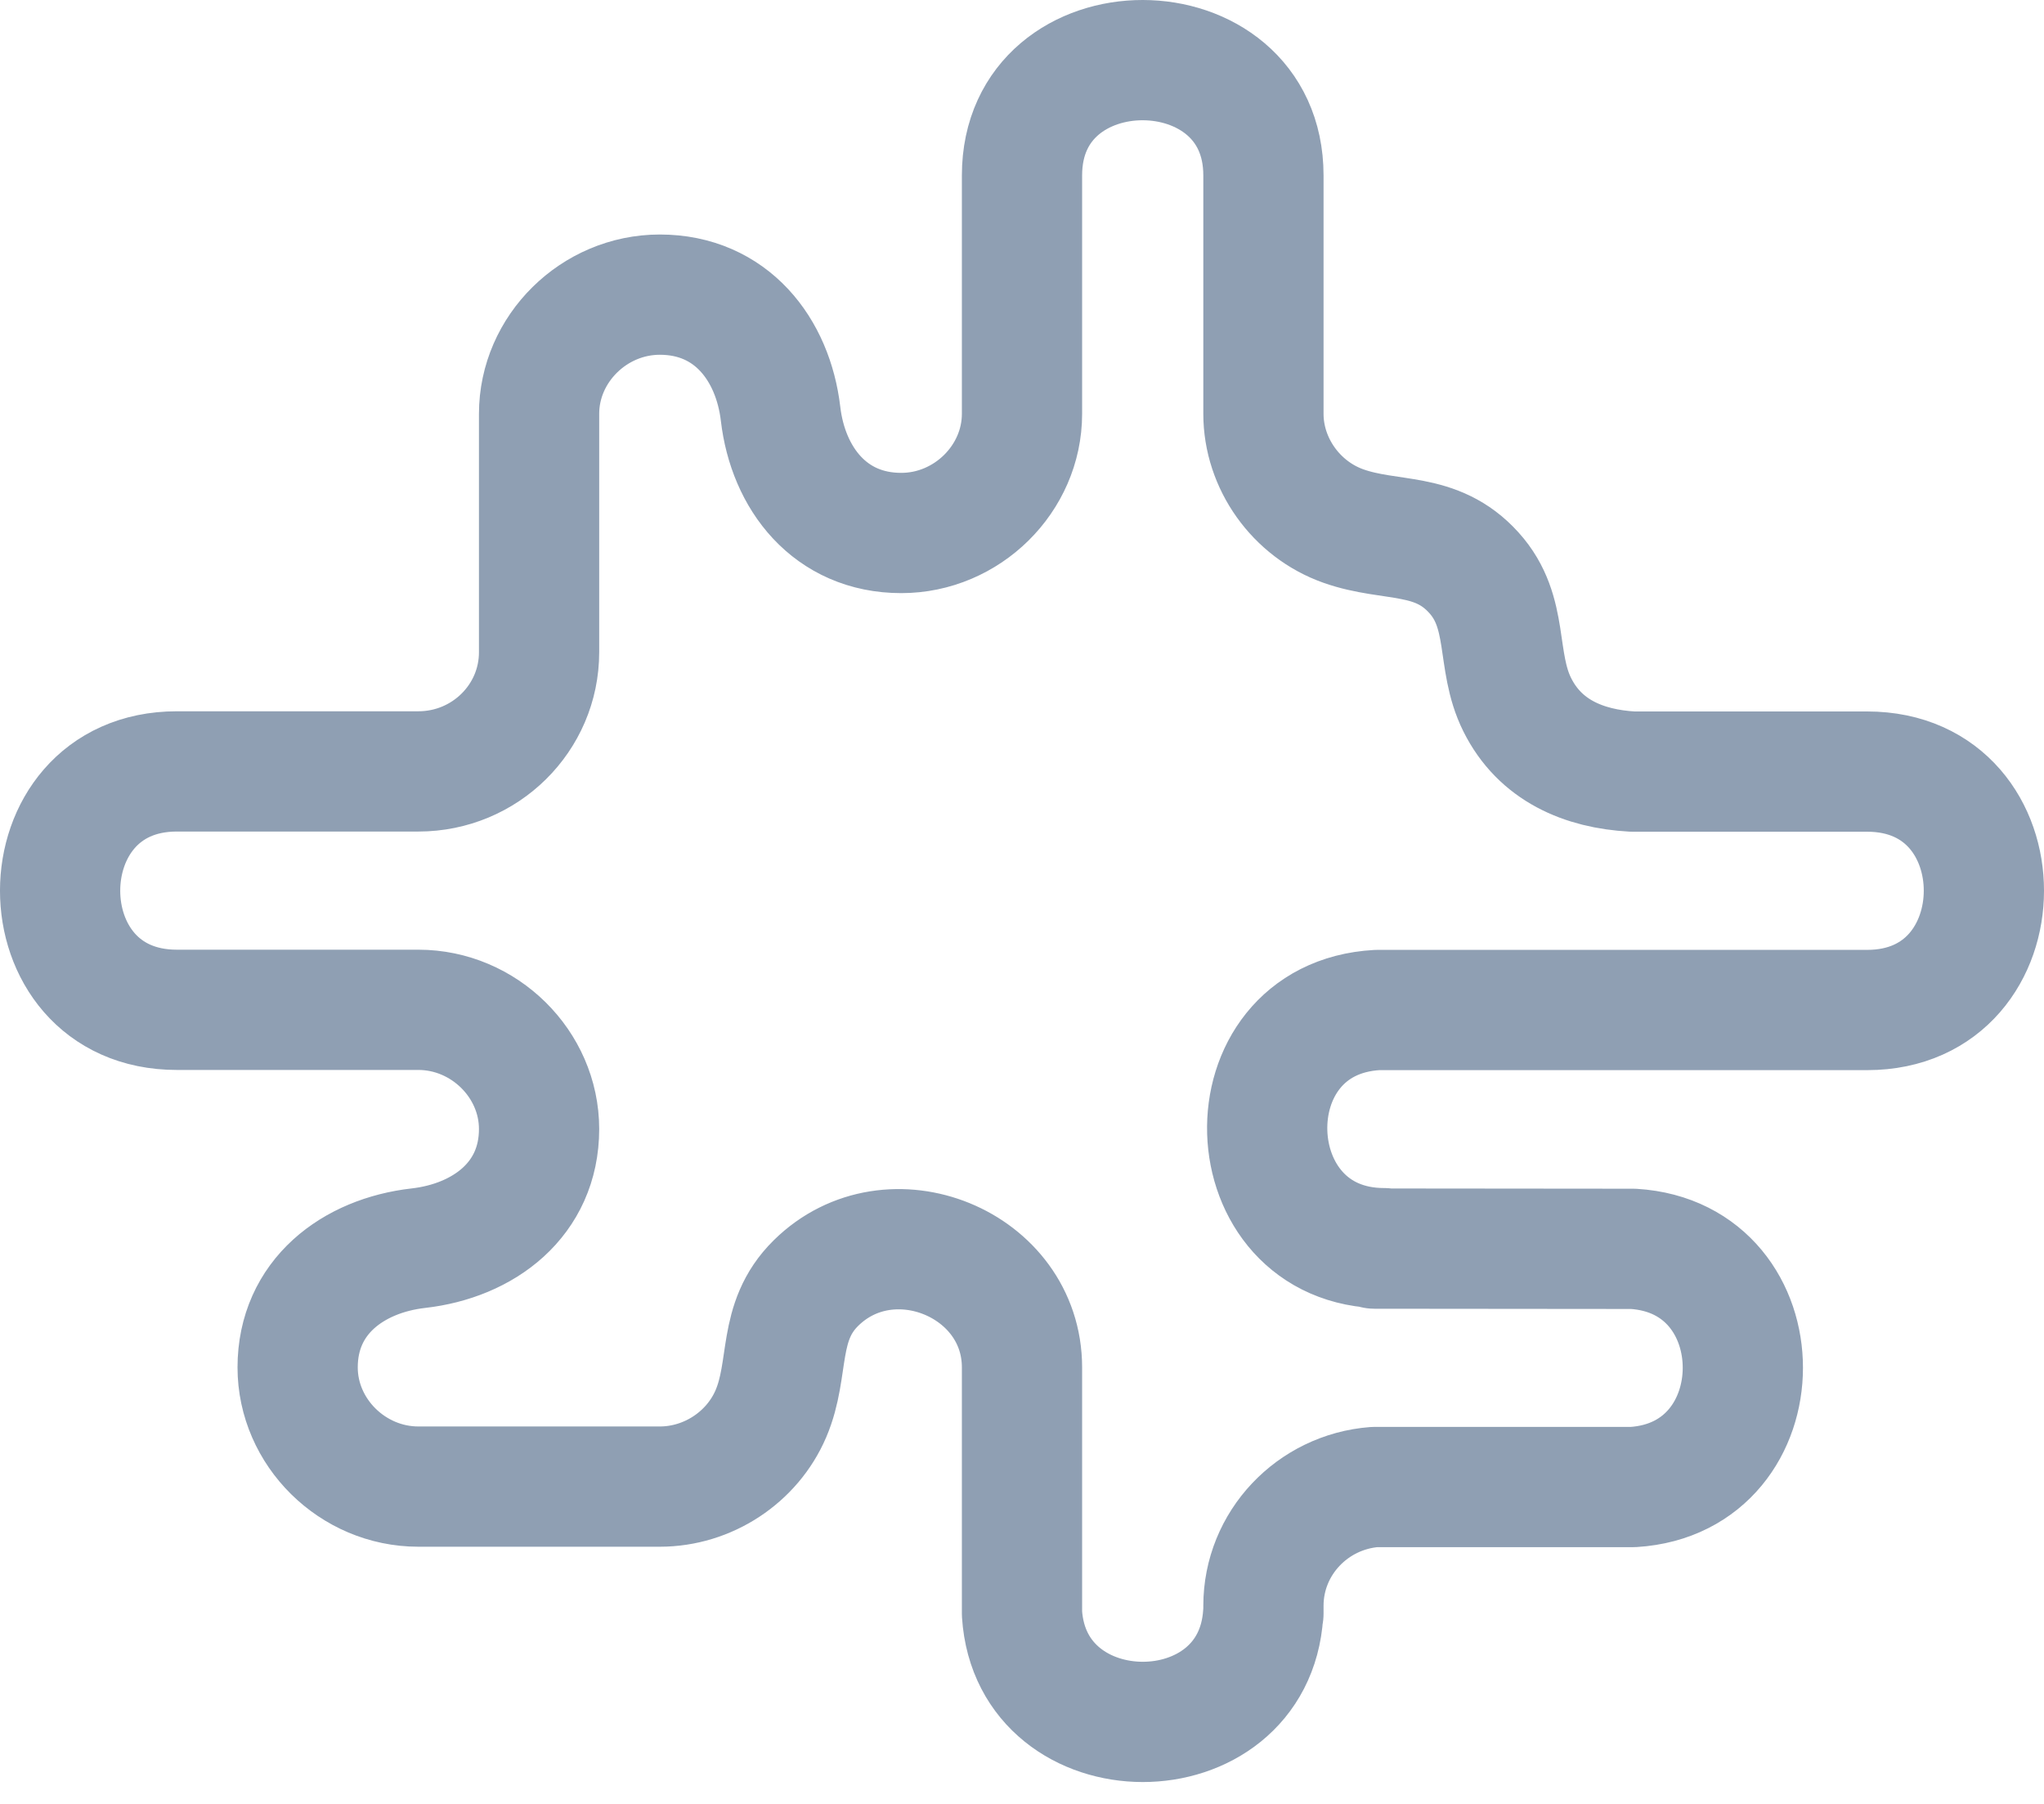
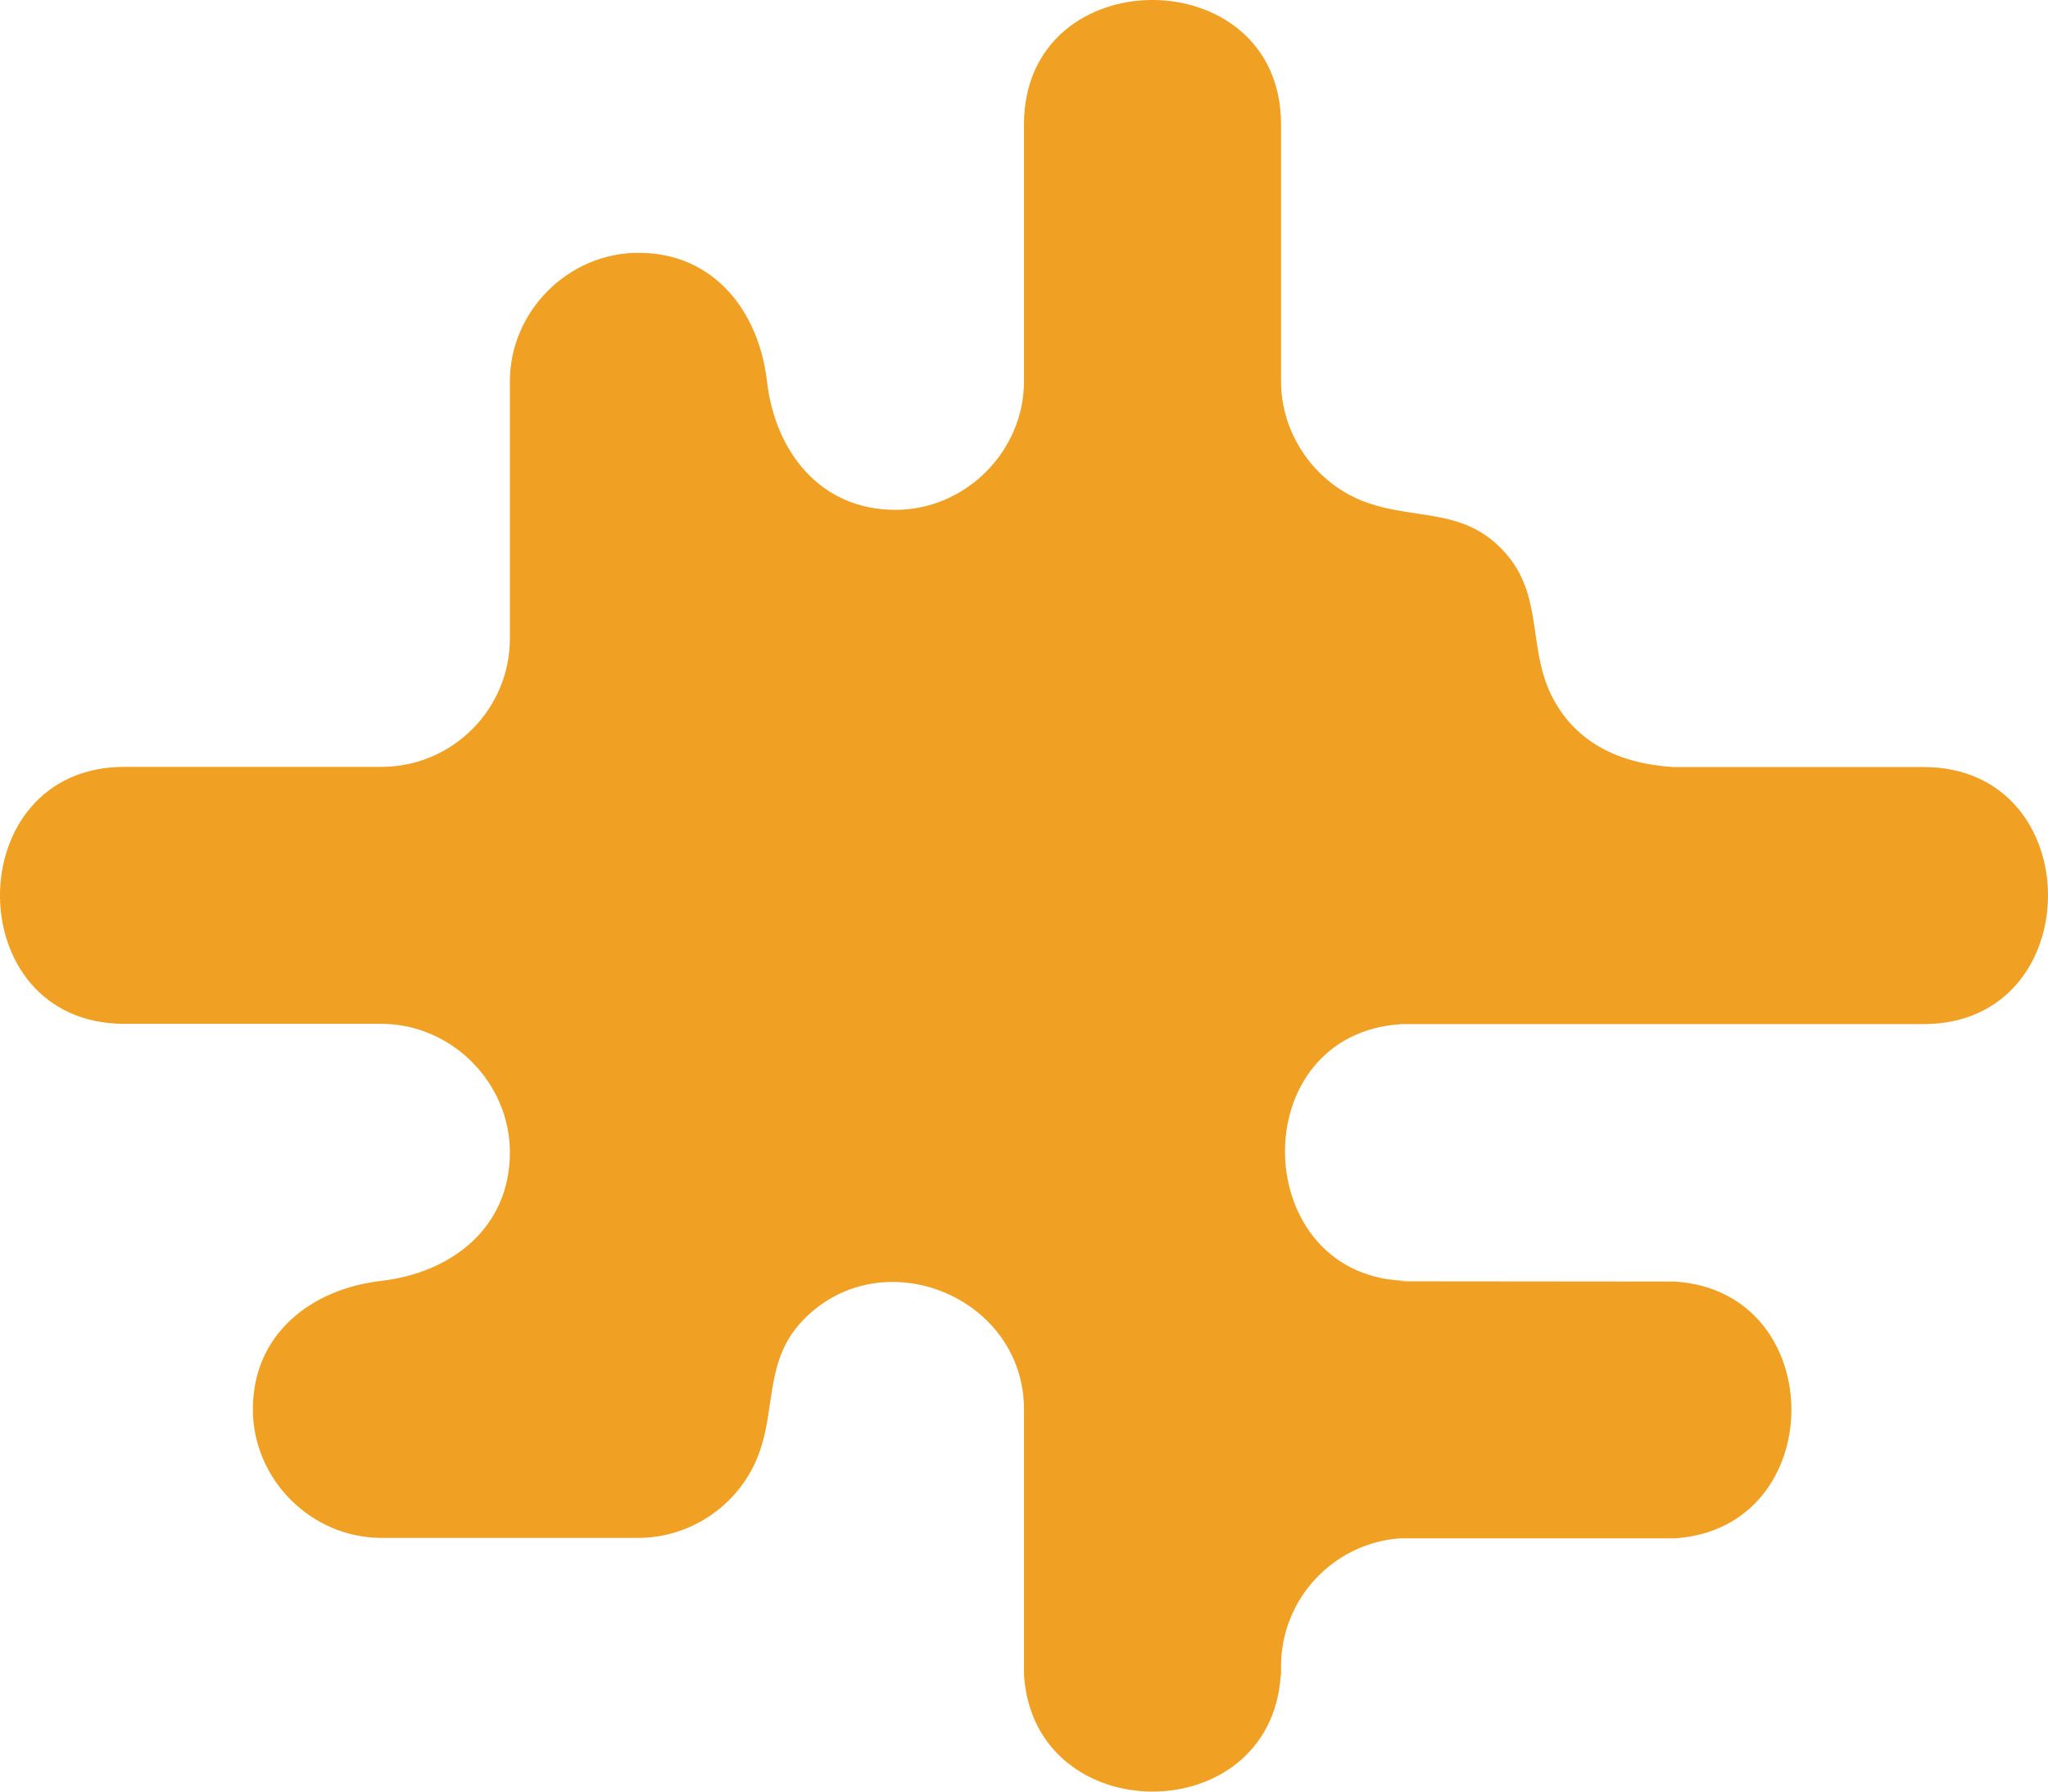
- <svg xmlns="http://www.w3.org/2000/svg" width="34px" height="30px" viewBox="0 0 34 30" version="1.1">
-   <g id="Page-1" stroke="none" stroke-width="1" fill="none" fill-rule="evenodd" stroke-linecap="round" stroke-linejoin="round">
-     <g id="QGIS-icons" transform="translate(-424, -144)" stroke="#8F9FB3" stroke-width="2">
-       <path d="M451.156,156.832 C450.342,156.787 449.615,156.479 449.237,155.718 C448.871,154.981 449.116,154.189 448.518,153.526 C447.887,152.826 447.143,153.03 446.347,152.749 C445.559,152.47 445.016,151.708 445.016,150.882 L445.016,146.917 C445.016,144.365 441,144.357 441,146.917 L441,150.882 C441,151.962 440.085,152.864 438.992,152.864 C437.805,152.864 437.109,151.953 436.984,150.882 C436.858,149.81 436.164,148.9 434.975,148.9 C433.881,148.9 432.967,149.801 432.967,150.882 L432.967,154.847 C432.967,155.941 432.068,156.829 430.959,156.829 L426.942,156.829 C424.356,156.829 424.349,160.794 426.942,160.794 L430.959,160.794 C432.053,160.794 432.967,161.697 432.967,162.776 C432.967,163.948 432.044,164.635 430.959,164.758 C429.873,164.882 428.951,165.567 428.951,166.741 C428.951,167.82 429.864,168.723 430.959,168.723 L434.975,168.723 C435.775,168.723 436.512,168.237 436.823,167.511 C437.148,166.75 436.916,165.987 437.572,165.339 C438.809,164.118 441,165.014 441,166.741 L441,170.836 C441.154,173.233 444.862,173.24 445.012,170.836 L445.016,170.836 L445.016,170.705 C445.016,169.664 445.831,168.81 446.865,168.73 L451.167,168.73 C453.595,168.578 453.602,164.918 451.167,164.769 L446.865,164.765 C446.918,164.761 446.971,164.758 447.025,164.758 C444.511,164.758 444.389,160.937 446.91,160.797 L455.058,160.797 C457.644,160.797 457.651,156.832 455.058,156.832 L451.156,156.832 Z" id="icon_time_map_simple_32x32" />
+ <svg xmlns="http://www.w3.org/2000/svg" width="32px" height="28px" viewBox="0 0 32 28" version="1.1">
+   <g id="Page-1" stroke="none" stroke-width="1" fill="none" fill-rule="evenodd">
+     <g id="QGIS-icons-Copy" transform="translate(-425, -145)" fill="#F0A023">
+       <path d="M451.156,156.988 C450.342,156.942 449.615,156.63 449.237,155.859 C448.871,155.112 449.116,154.31 448.518,153.638 C447.887,152.929 447.143,153.135 446.347,152.851 C445.559,152.568 445.016,151.796 445.016,150.959 L445.016,146.942 C445.016,144.356 441,144.349 441,146.942 L441,150.959 C441,152.054 440.085,152.968 438.992,152.968 C437.805,152.968 437.109,152.045 436.984,150.959 C436.858,149.874 436.164,148.951 434.975,148.951 C433.881,148.951 432.967,149.864 432.967,150.959 L432.967,154.976 C432.967,156.085 432.068,156.985 430.959,156.985 L426.942,156.985 C424.356,156.985 424.349,161.001 426.942,161.001 L430.959,161.001 C432.053,161.001 432.967,161.917 432.967,163.01 C432.967,164.197 432.044,164.893 430.959,165.018 C429.873,165.143 428.951,165.838 428.951,167.027 C428.951,168.121 429.864,169.035 430.959,169.035 L434.975,169.035 C435.775,169.035 436.512,168.543 436.823,167.807 C437.148,167.036 436.916,166.263 437.572,165.607 C438.809,164.369 441,165.277 441,167.027 L441,171.176 C441.154,173.605 444.862,173.611 445.012,171.176 L445.016,171.176 L445.016,171.044 C445.016,169.988 445.831,169.124 446.865,169.042 L451.167,169.042 C453.595,168.888 453.602,165.18 451.167,165.029 L446.865,165.025 C446.918,165.021 446.971,165.018 447.025,165.018 C444.511,165.018 444.389,161.147 446.91,161.005 L455.058,161.005 C457.644,161.005 457.651,156.988 455.058,156.988 L451.156,156.988 Z" id="icon_time_map_simple_32x32" />
    </g>
  </g>
</svg>
